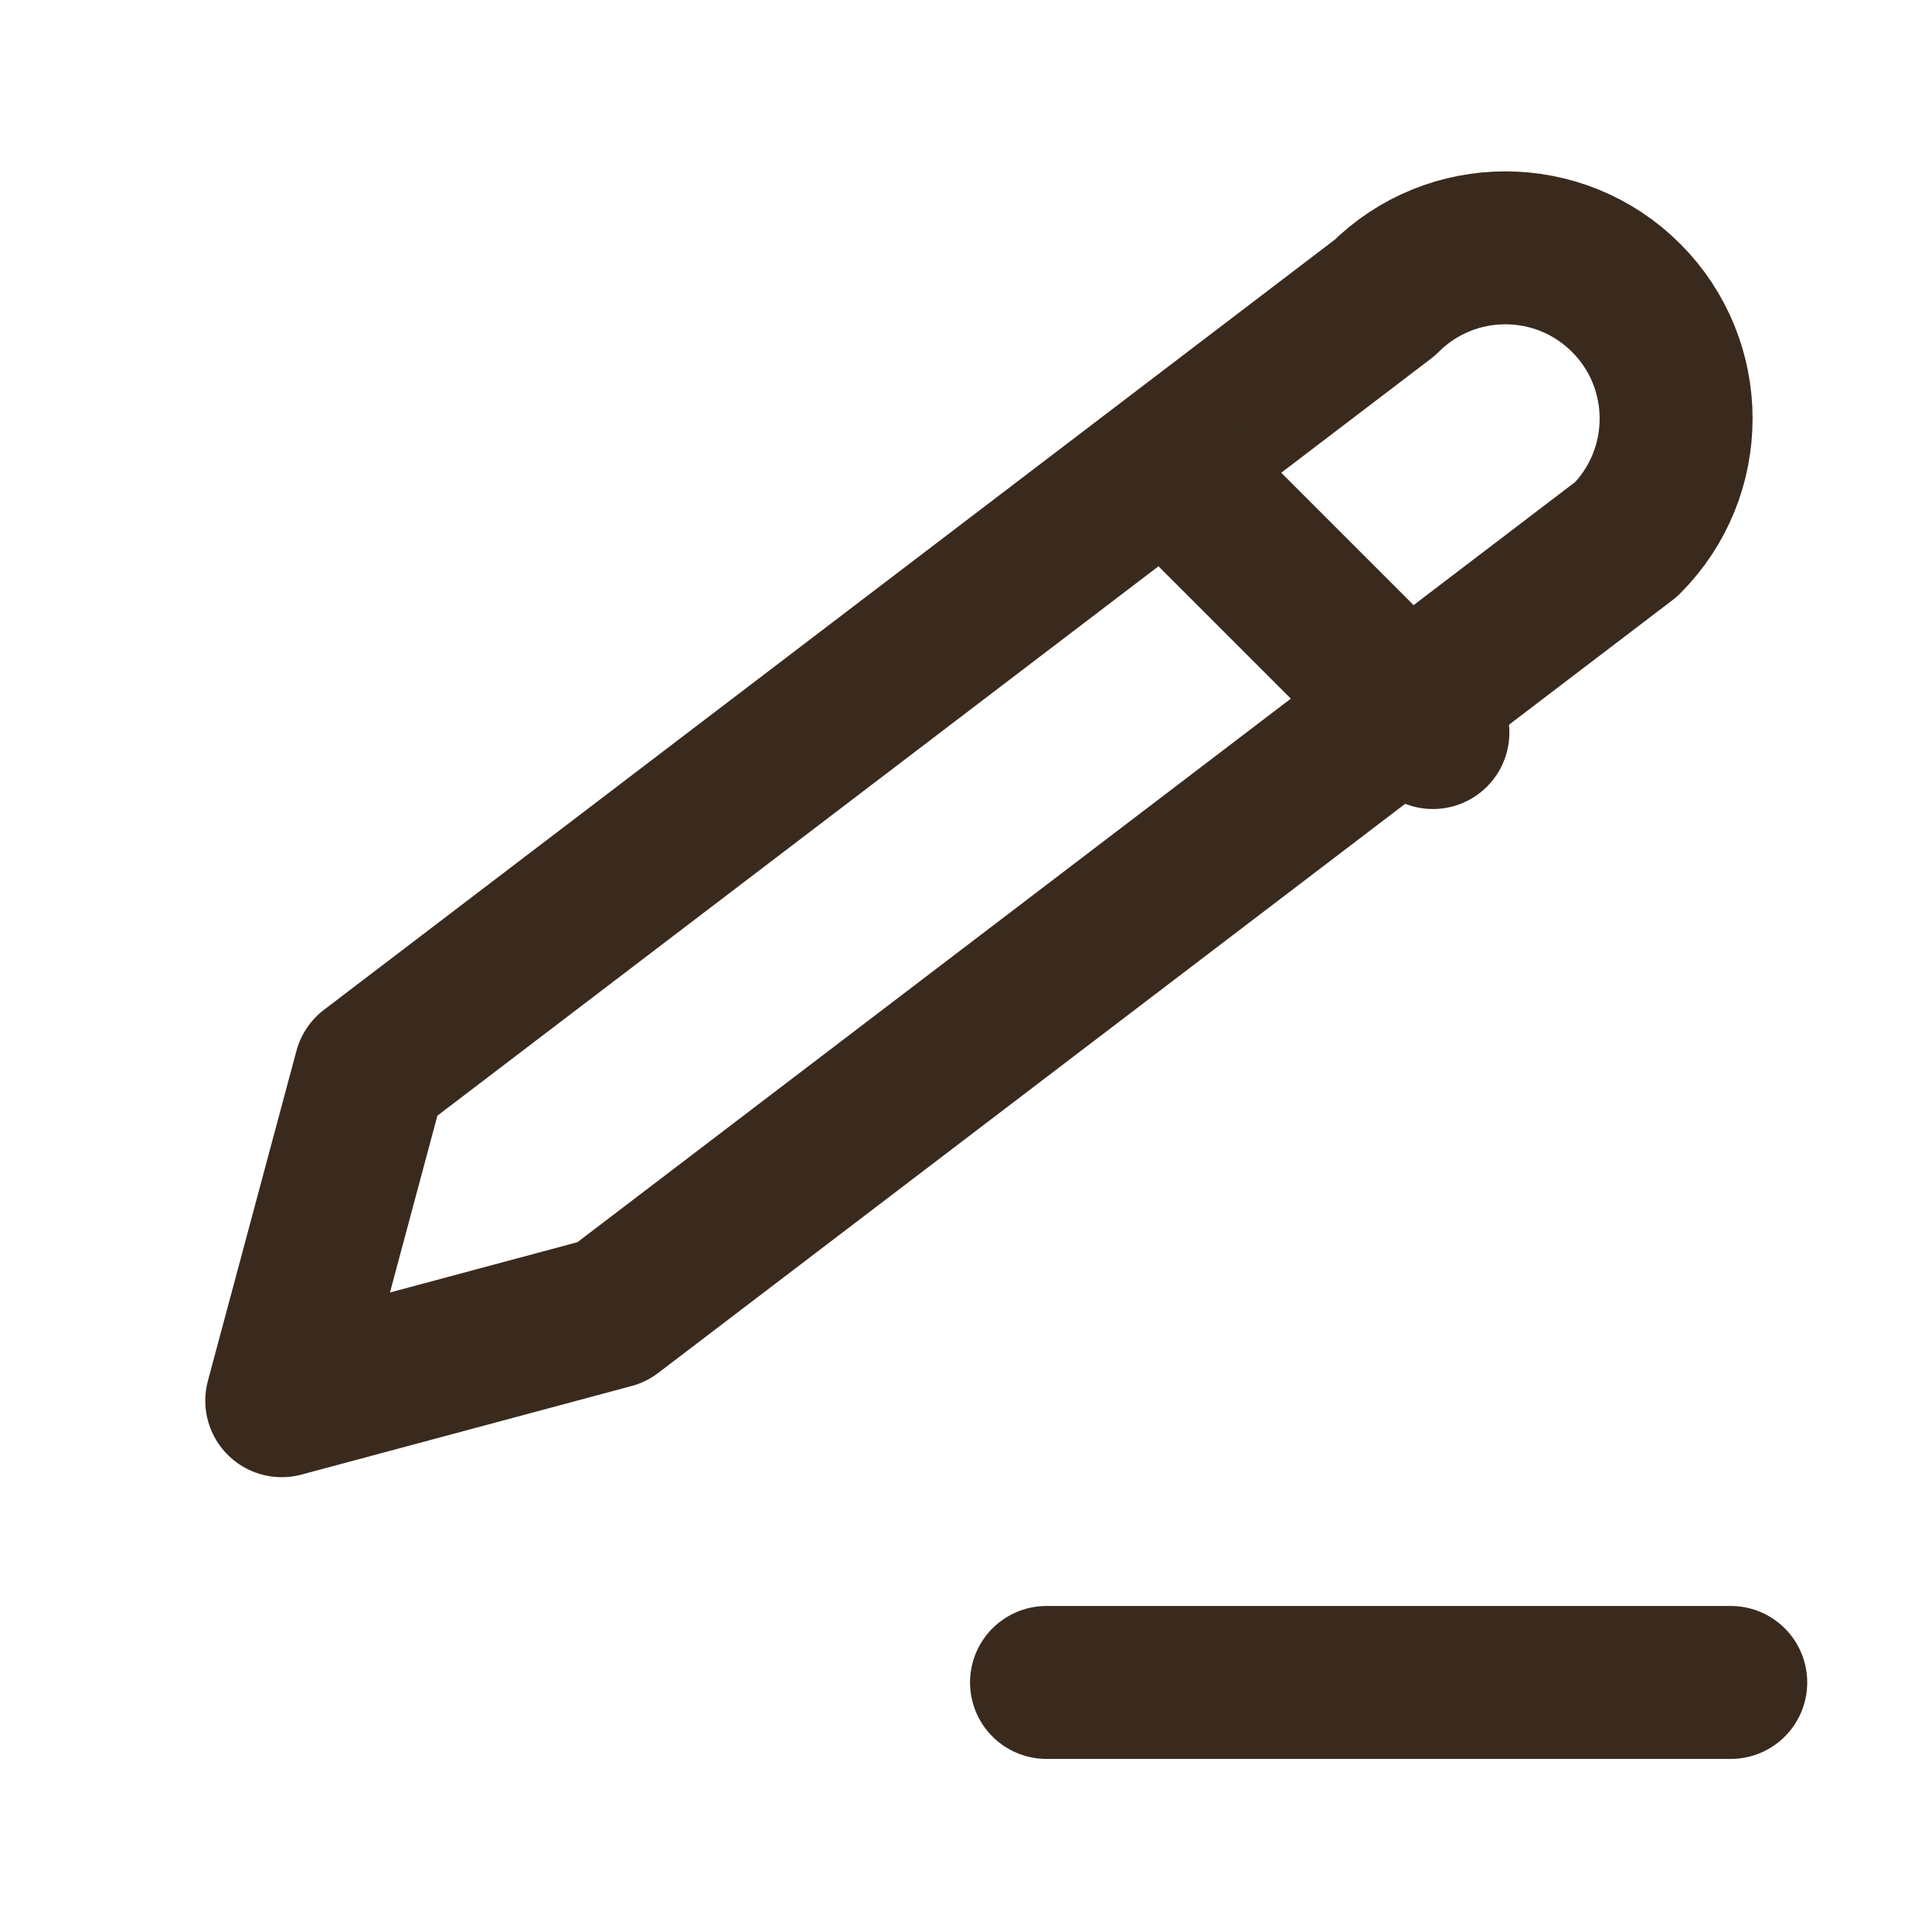
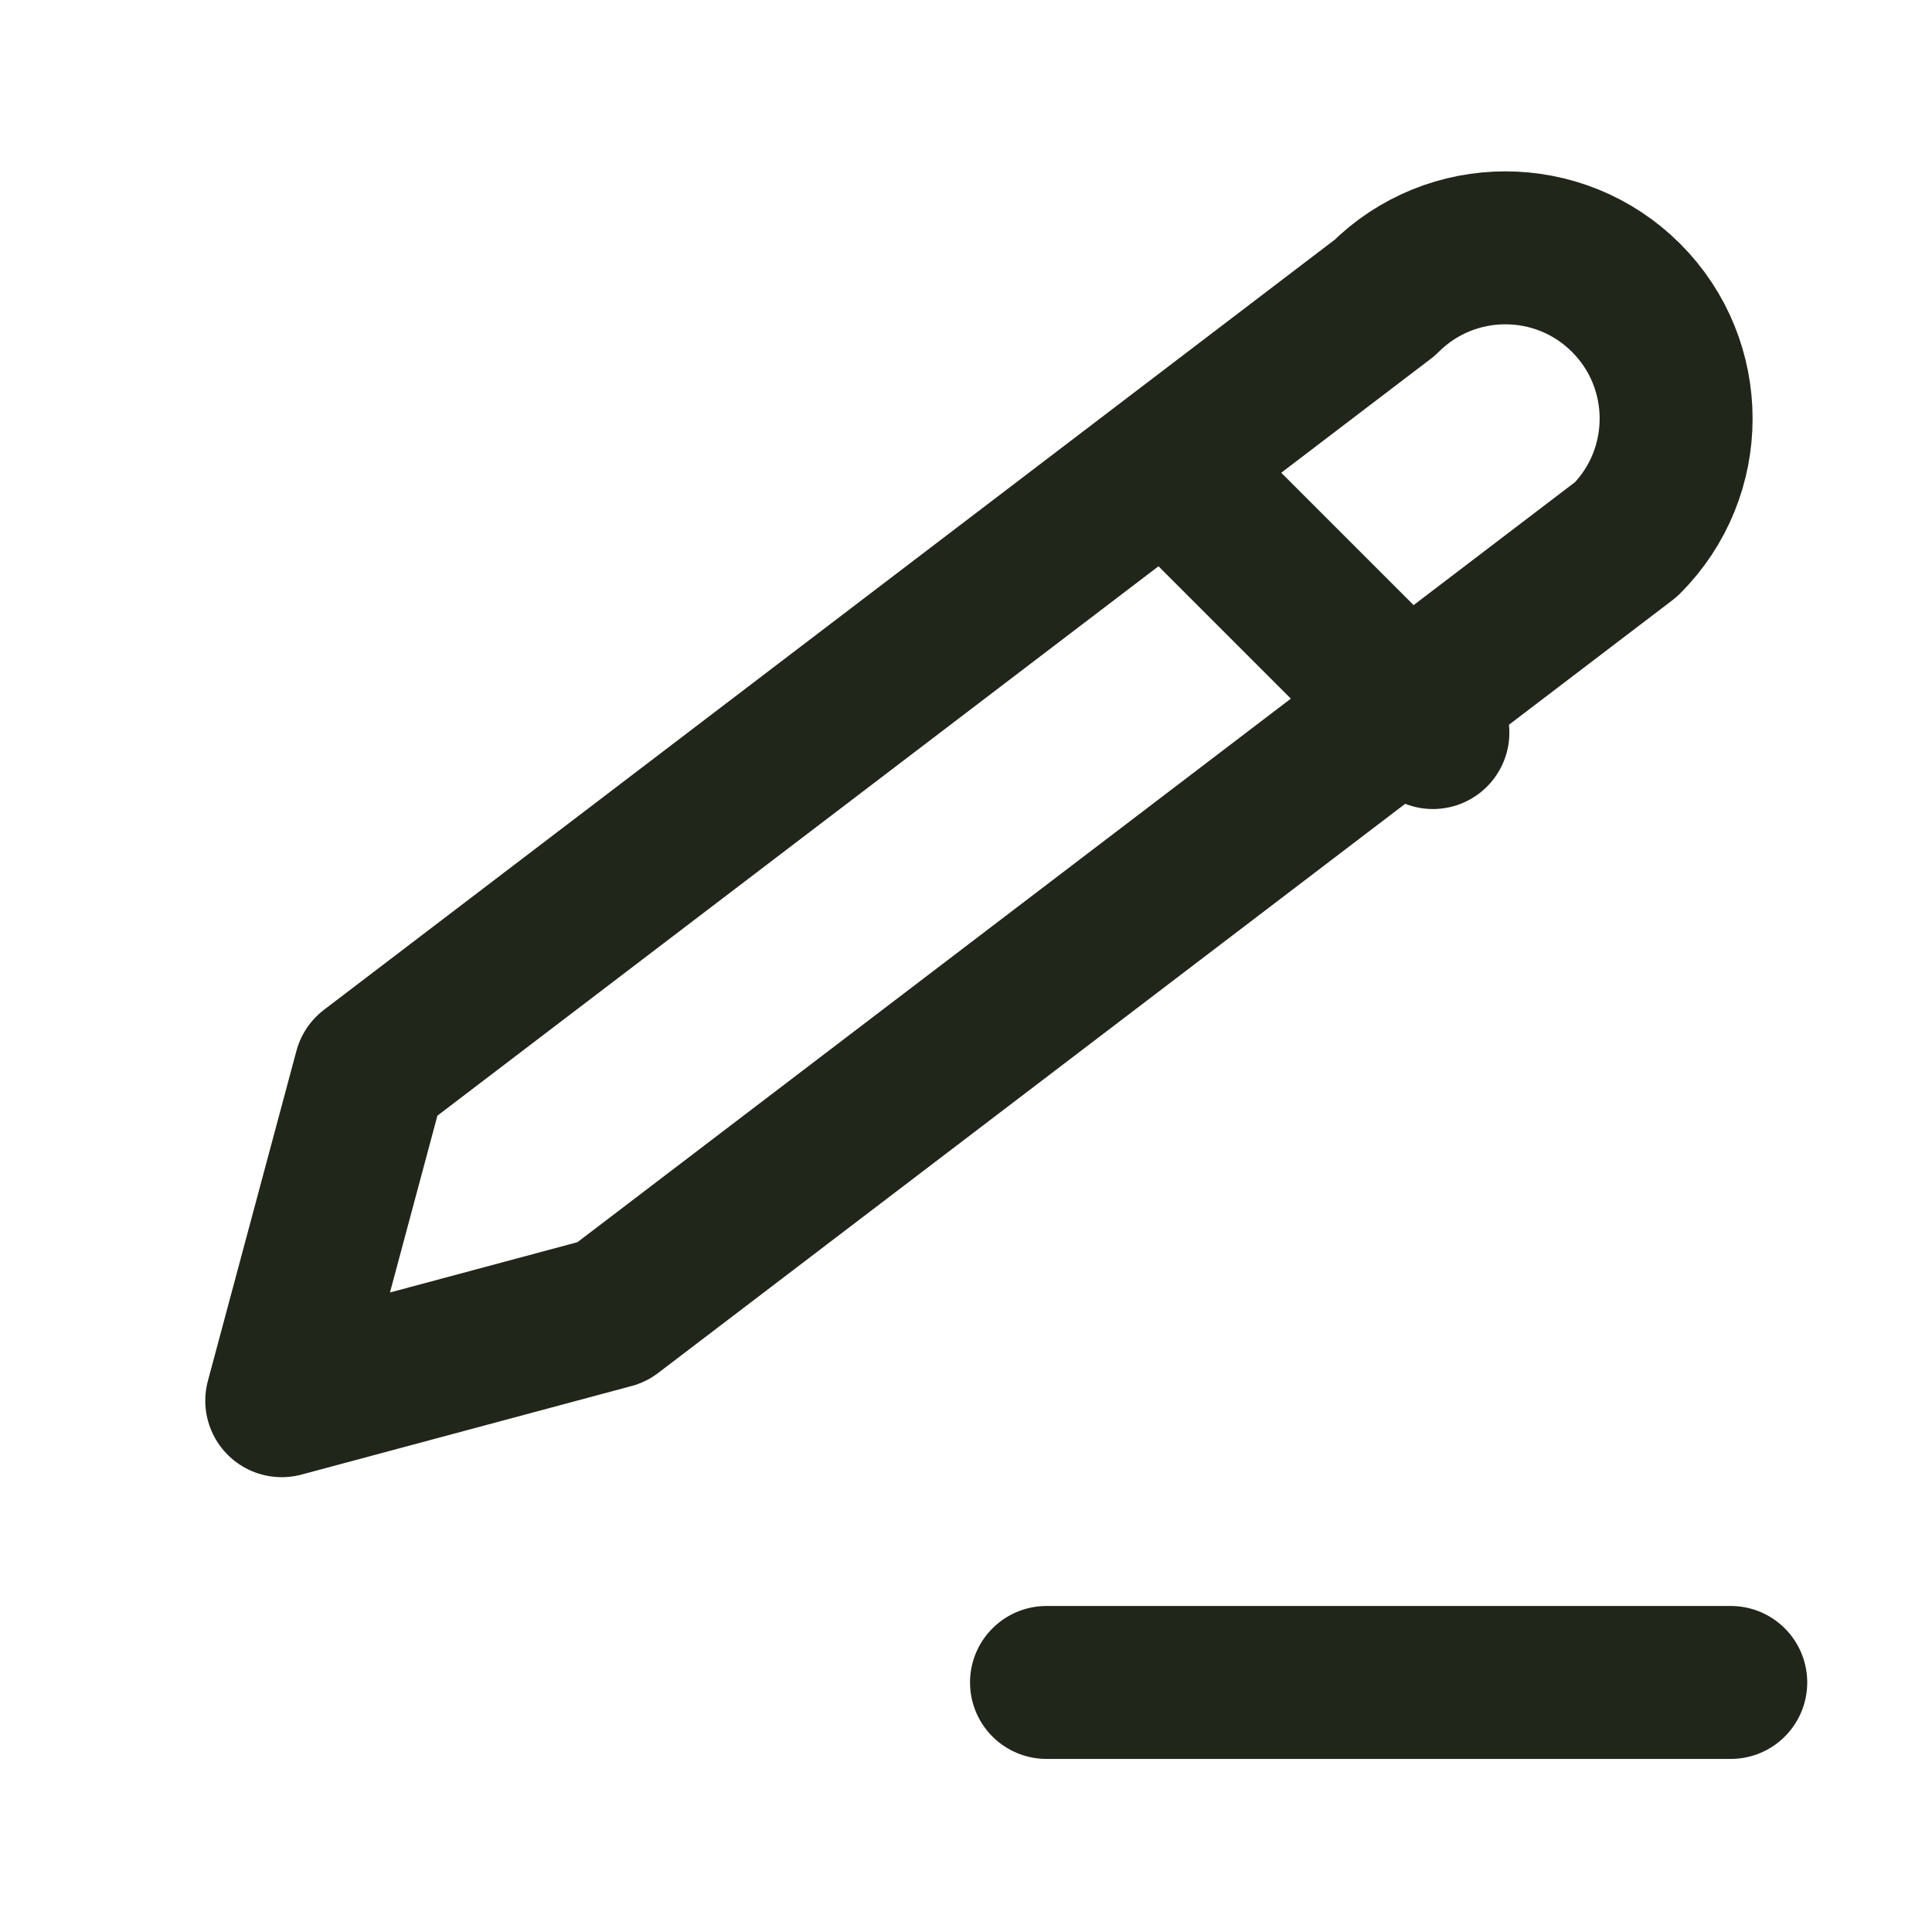
- <svg xmlns="http://www.w3.org/2000/svg" width="24" height="24" viewBox="0 0 24 24" fill="none" stroke="#3A2A1E" stroke-width="1.9" stroke-linecap="round" stroke-linejoin="round">
+ <svg xmlns="http://www.w3.org/2000/svg" width="24" height="24" viewBox="0 0 24 24" fill="none" stroke="#20261A" stroke-width="1.9" stroke-linecap="round" stroke-linejoin="round">
  <path d="M17.2 3.7a2.1 2.1 0 0 1 3 3L7.6 16.3l-4.1 1.1 1.1-4.1Z" />
  <path d="m14.8 6.1 3 3" />
  <path d="M13 20.9h8.5" />
</svg>
